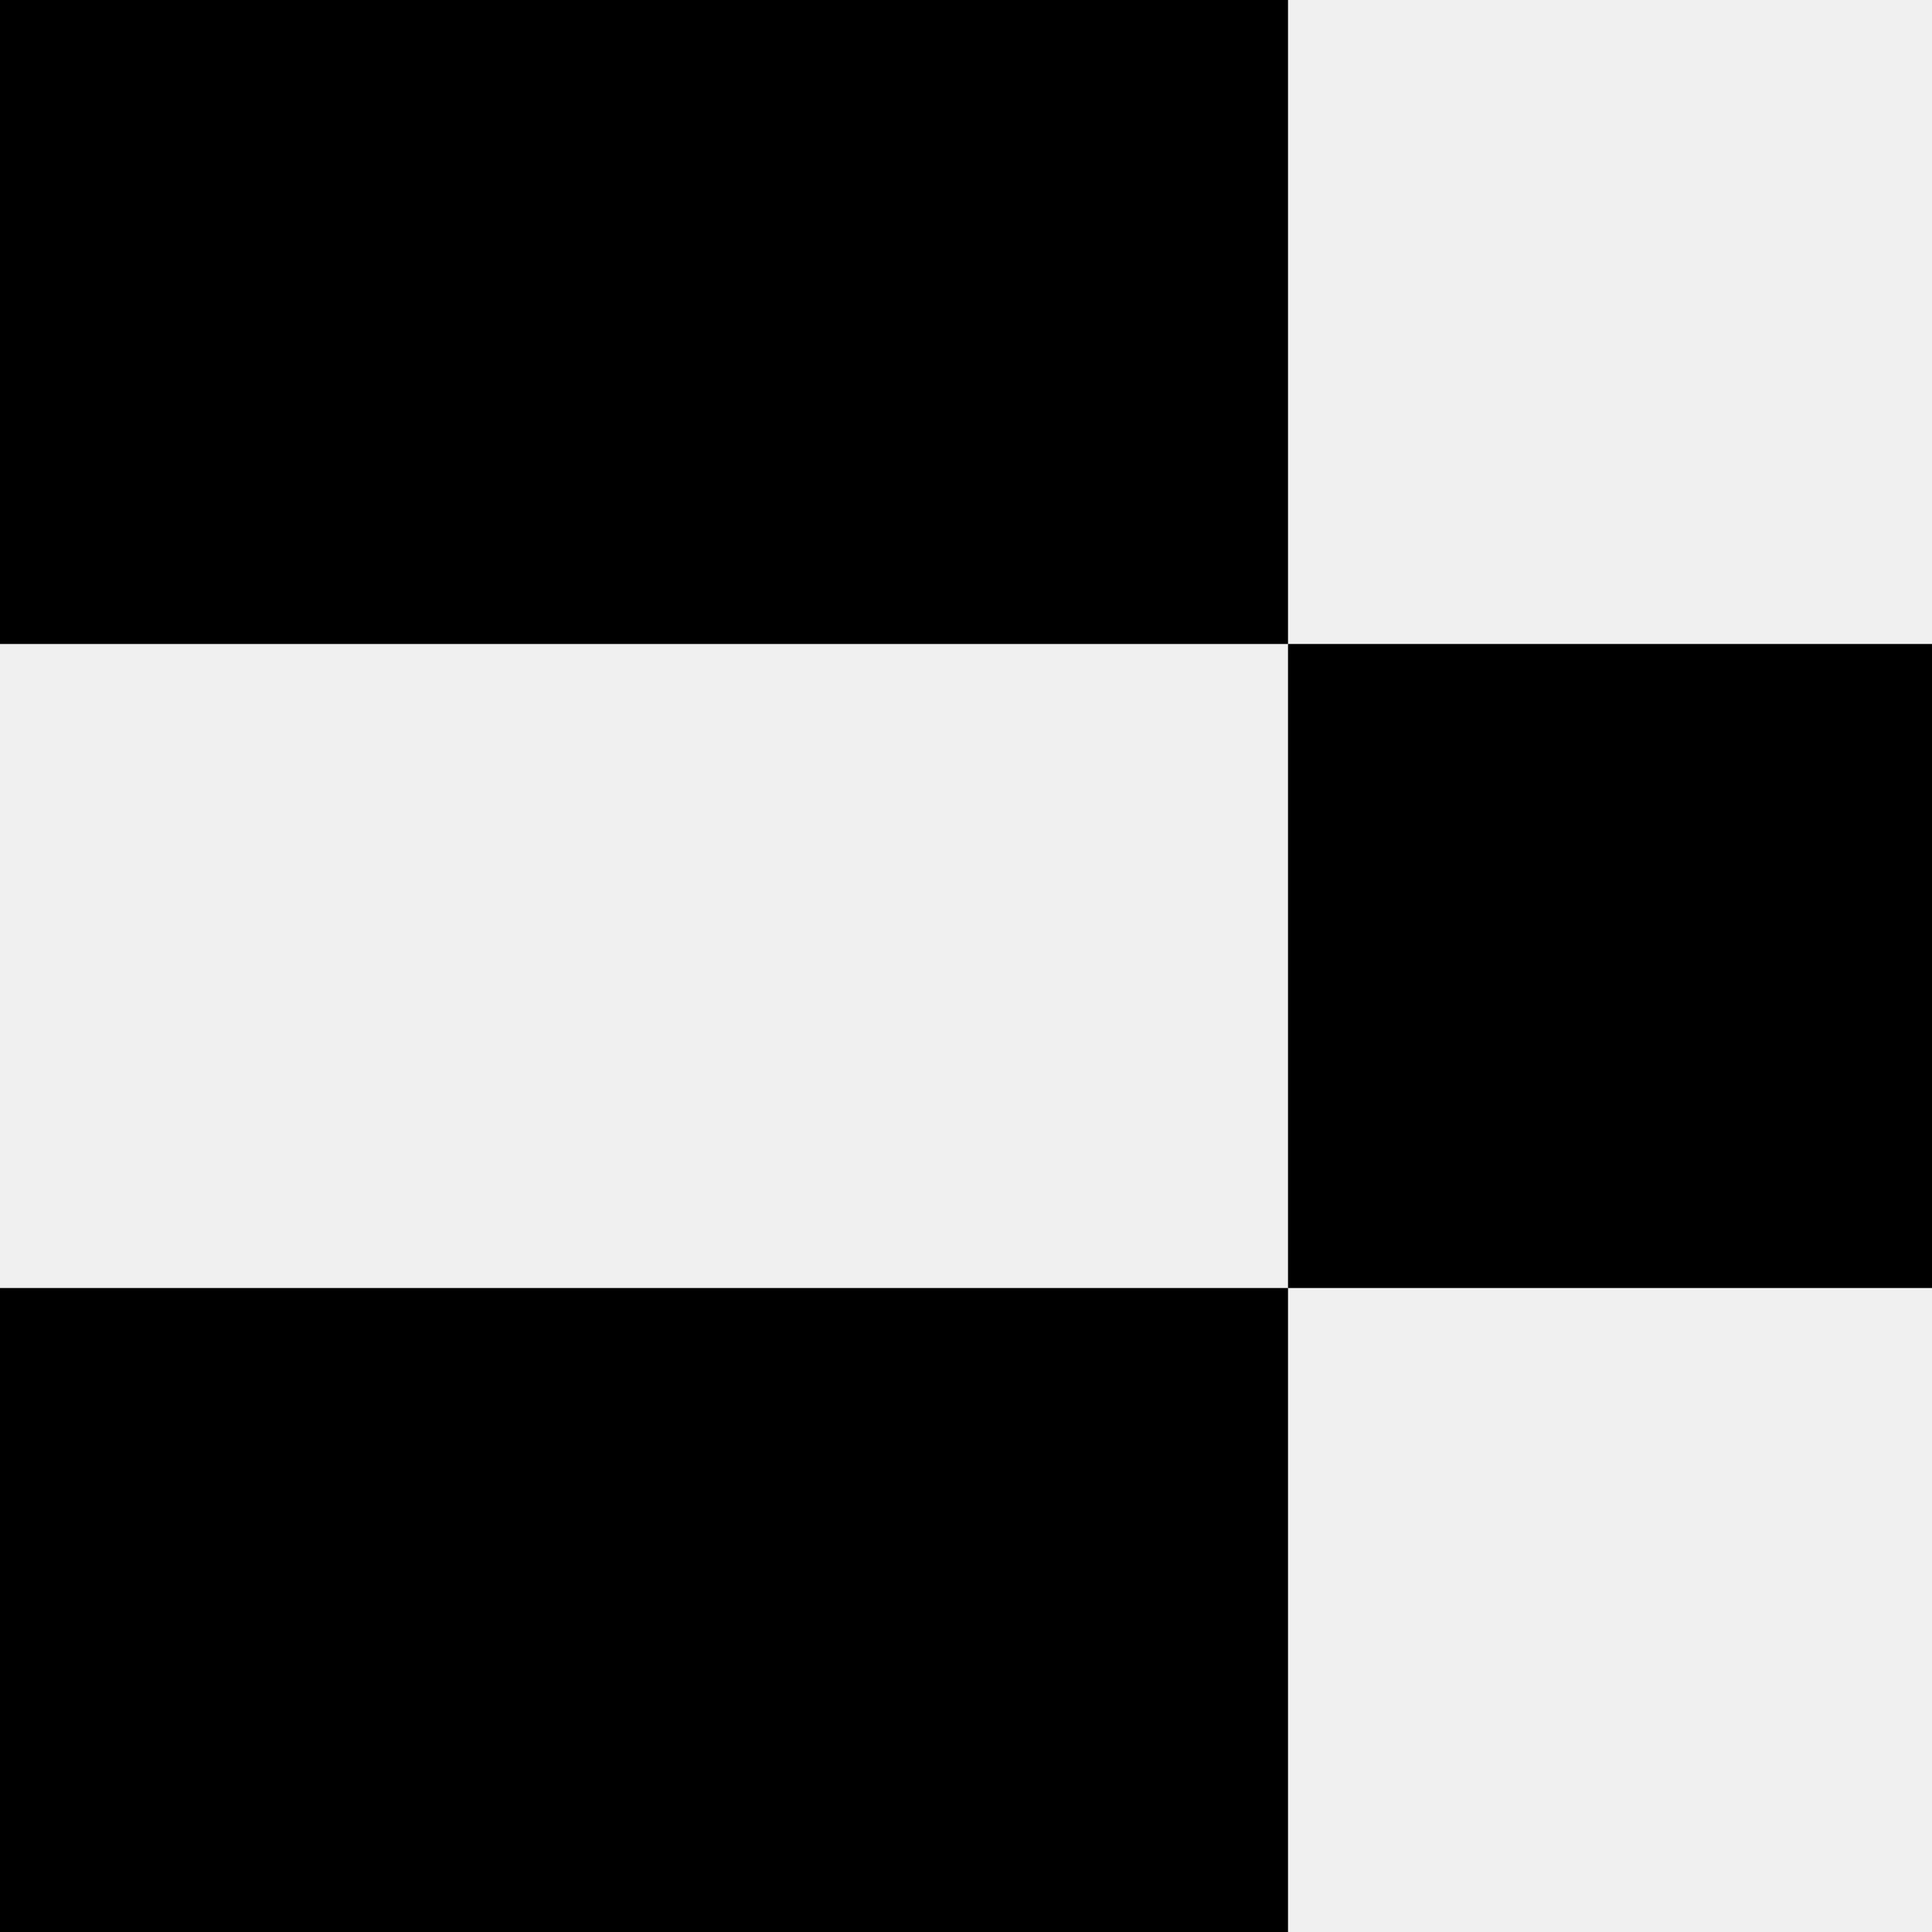
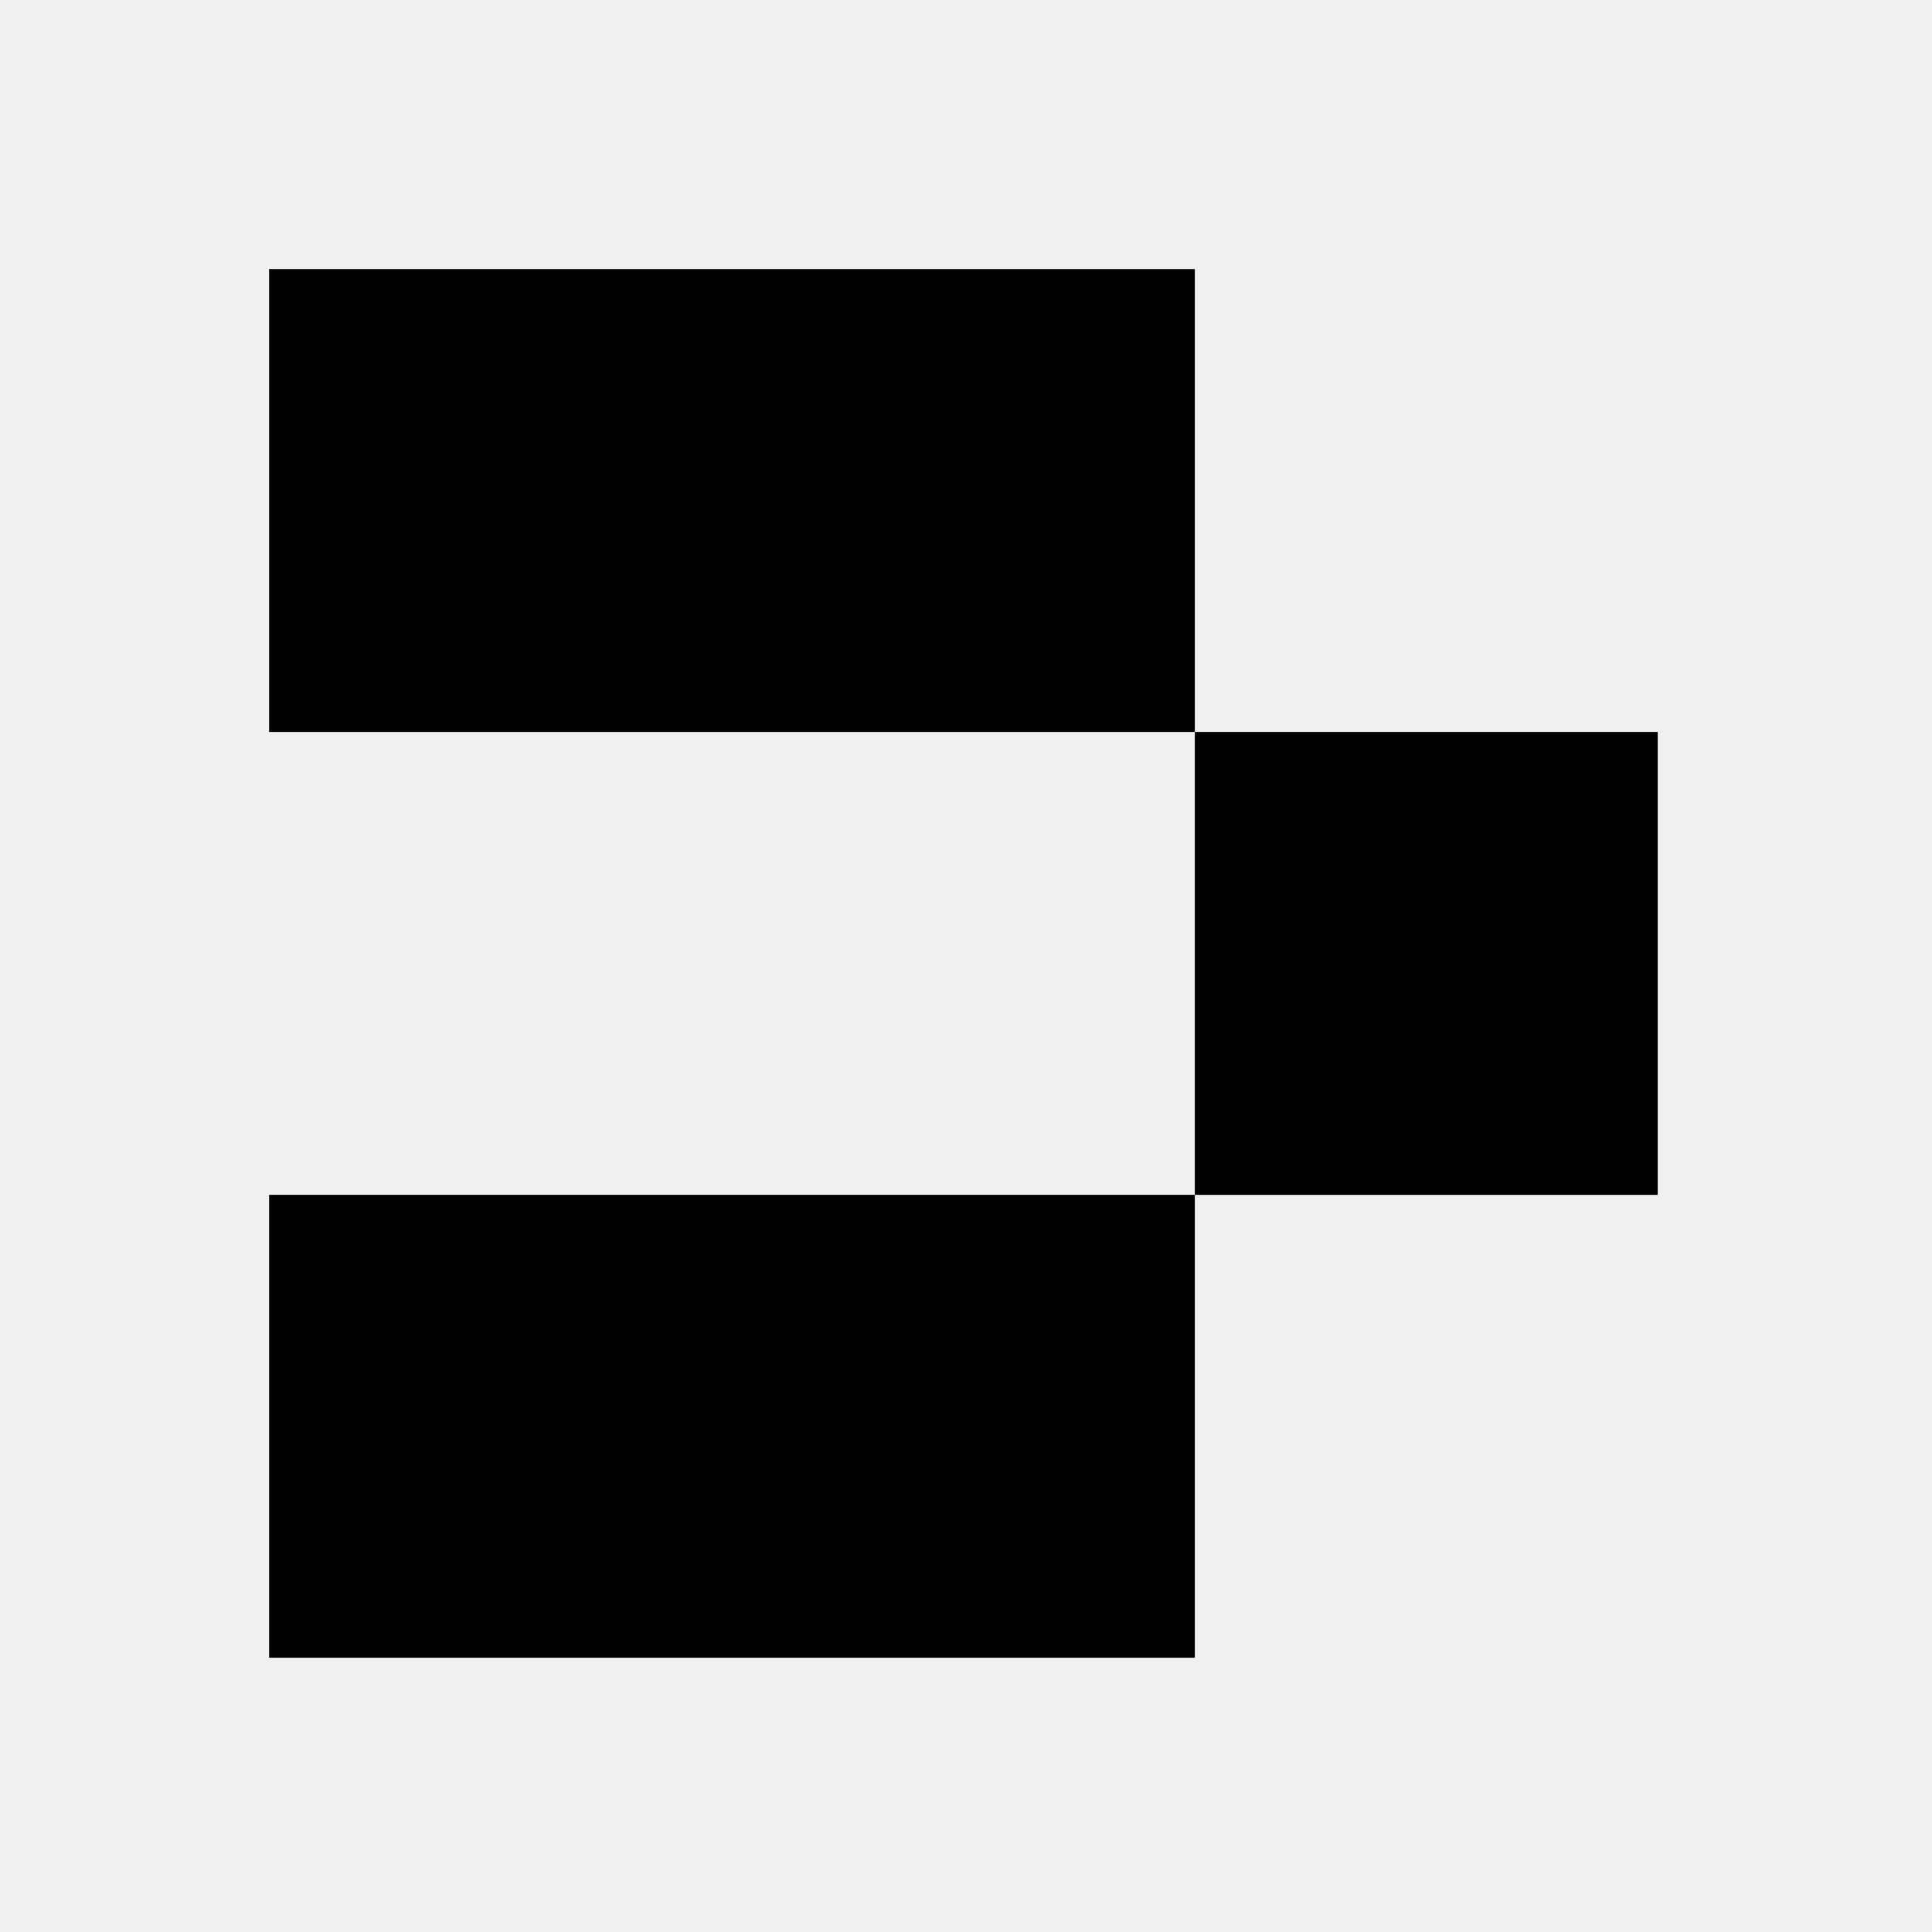
<svg xmlns="http://www.w3.org/2000/svg" fill="none" viewBox="0 0 64 64">
-   <g clip-path="url(#a)">
-     <path fill="#000" d="M0 0h42.667v21.333H0V0Zm0 42.667h42.667V64H0V42.667Zm42.667-21.334H64v21.334H42.667V21.333Z" />
-   </g>
-   <defs>
-     <clipPath id="a">
-       <path fill="#fff" d="M0 0h64v64H0z" />
-     </clipPath>
-   </defs>
+   <path fill="#000" d="M8.914 8.914H39.58v15.333H8.915V8.914Zm0 30.666H39.58v15.334H8.915V39.58ZM39.58 24.247h15.334v15.334H39.58V24.247Z" />
  <style>
    path { fill: #000; }
    @media (prefers-color-scheme: dark) {
        path { fill: #FFF; }
    }
  </style>
</svg>
